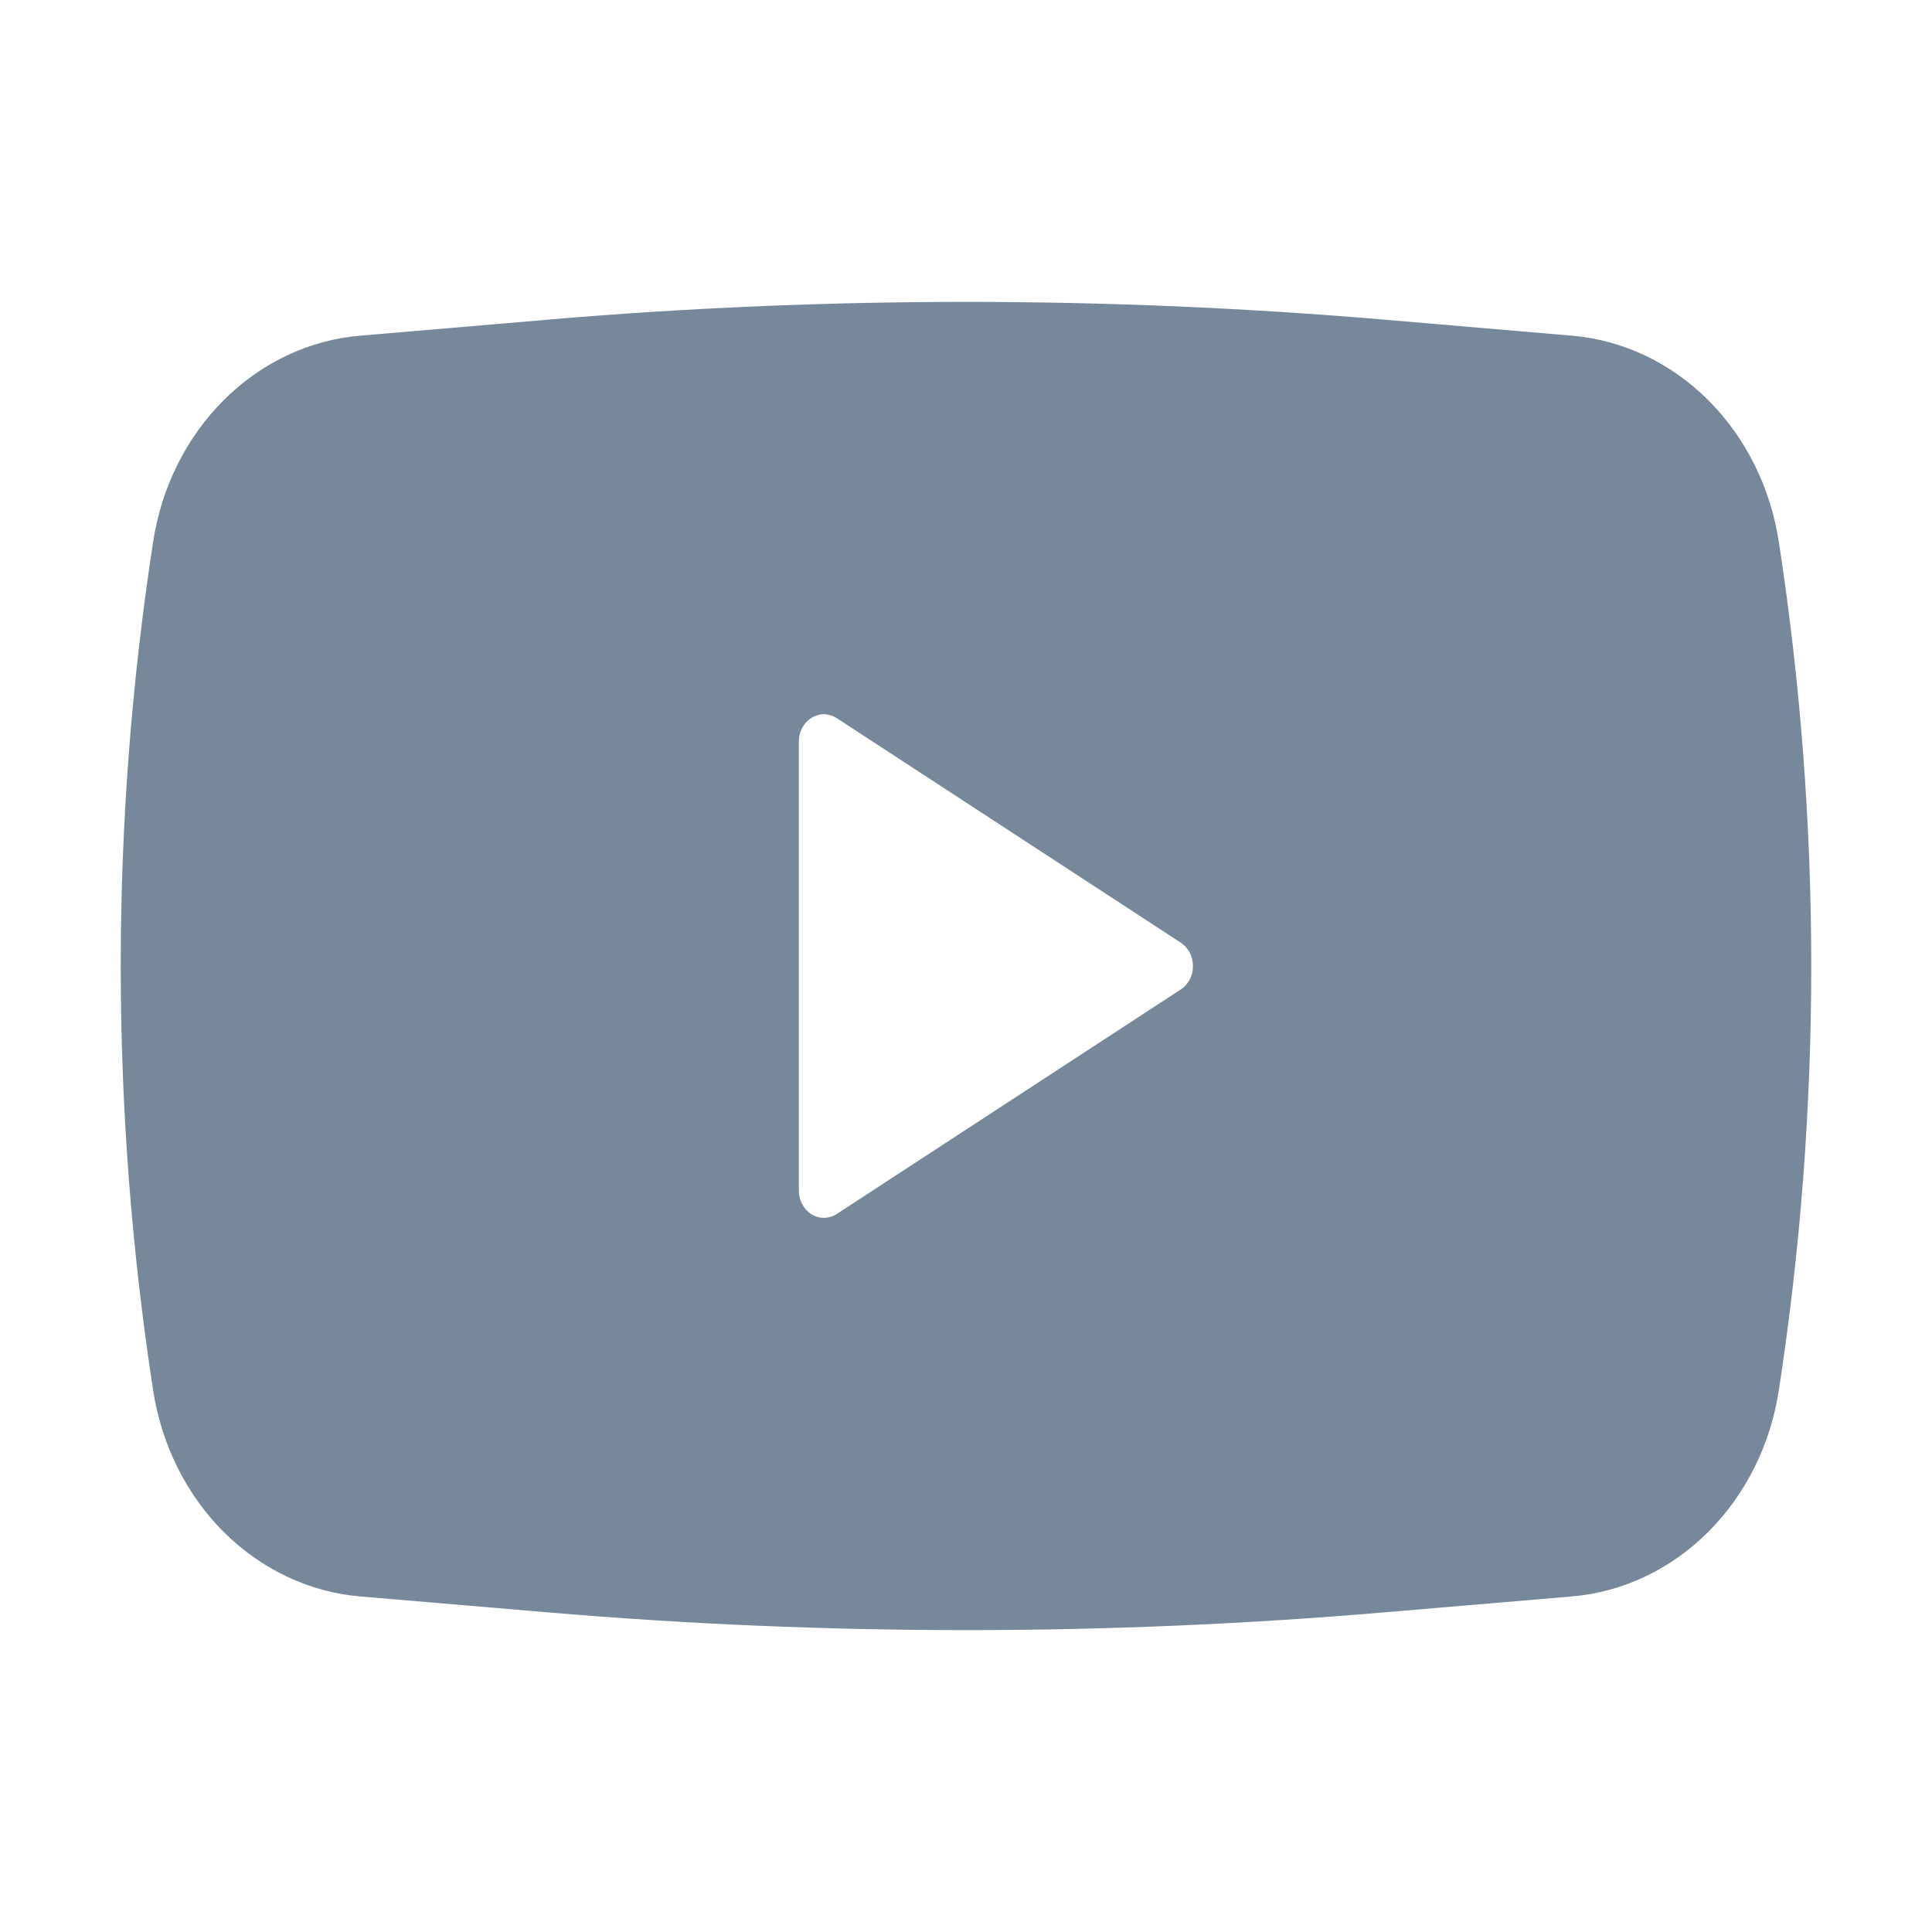
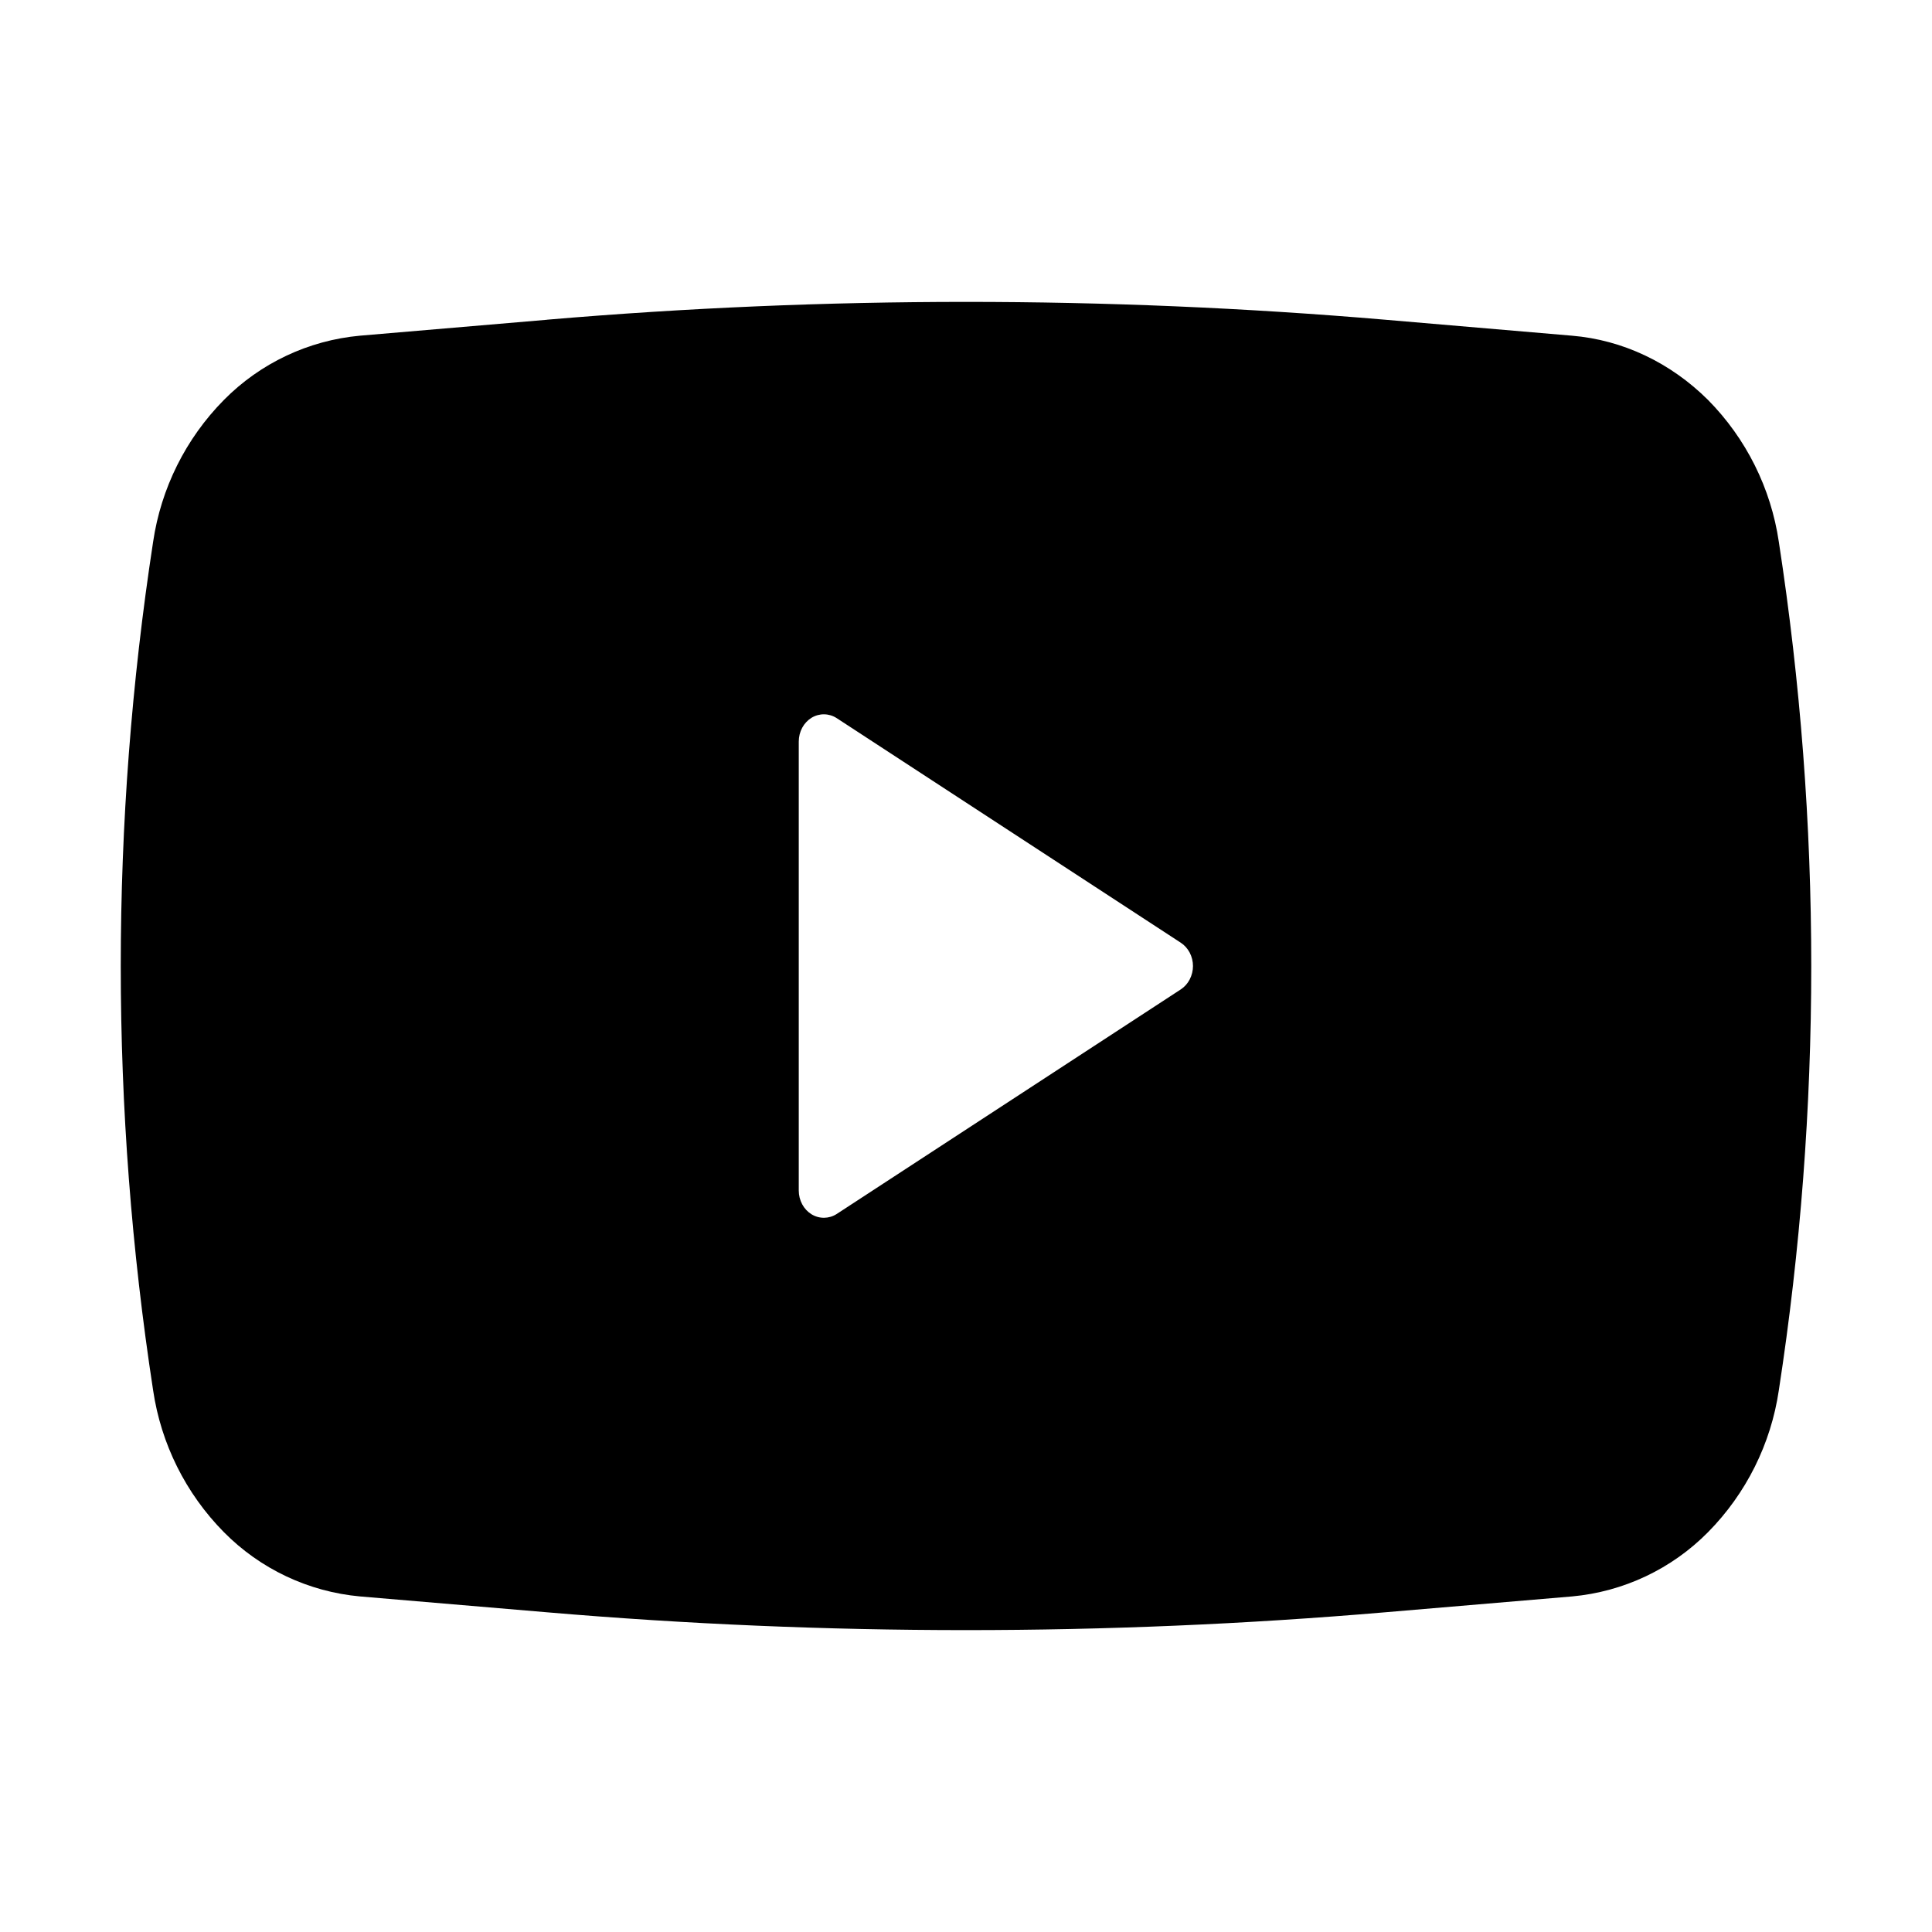
- <svg xmlns="http://www.w3.org/2000/svg" width="32" height="32" viewBox="0 0 32 32" fill="none">
-   <path fill-rule="evenodd" clip-rule="evenodd" d="M9.064 5.295C13.681 4.902 18.319 4.902 22.936 5.295L26.036 5.56C26.876 5.631 27.669 6.006 28.291 6.625C28.912 7.244 29.325 8.071 29.463 8.975C30.179 13.628 30.179 18.375 29.463 23.027C29.325 23.93 28.912 24.757 28.291 25.376C27.67 25.995 26.877 26.37 26.038 26.442L22.937 26.705C18.32 27.098 13.681 27.098 9.064 26.705L5.963 26.442C5.123 26.37 4.33 25.995 3.708 25.377C3.087 24.758 2.675 23.93 2.536 23.027C1.821 18.375 1.821 13.627 2.536 8.975C2.674 8.071 3.087 7.244 3.708 6.625C4.329 6.006 5.122 5.631 5.962 5.56L9.062 5.296L9.064 5.295ZM13.231 19.72V12.281C13.231 12.202 13.251 12.123 13.288 12.054C13.325 11.985 13.378 11.928 13.442 11.889C13.506 11.85 13.578 11.829 13.651 11.83C13.725 11.831 13.797 11.854 13.86 11.895L19.558 15.614C19.62 15.654 19.67 15.711 19.706 15.778C19.741 15.846 19.759 15.923 19.759 16.001C19.759 16.079 19.741 16.155 19.706 16.223C19.67 16.291 19.62 16.348 19.558 16.388L13.86 20.107C13.797 20.148 13.725 20.17 13.651 20.171C13.578 20.172 13.506 20.152 13.442 20.112C13.378 20.073 13.325 20.016 13.288 19.947C13.251 19.878 13.231 19.8 13.231 19.72Z" fill="#77889A" />
+ <svg xmlns="http://www.w3.org/2000/svg" width="32" height="32" viewBox="0 0 32 32">
+   <path fill-rule="evenodd" d="M9.064 5.295a81.771 81.771 0 0 1 13.872 0l3.1.265c.84.07 1.633.446 2.255 1.065a4.218 4.218 0 0 1 1.172 2.35c.716 4.653.716 9.4 0 14.052a4.22 4.22 0 0 1-1.172 2.35 3.63 3.63 0 0 1-2.253 1.065l-3.101.263a81.752 81.752 0 0 1-13.873 0l-3.101-.263a3.631 3.631 0 0 1-2.255-1.065 4.218 4.218 0 0 1-1.172-2.35 46.332 46.332 0 0 1 0-14.052 4.219 4.219 0 0 1 1.172-2.35A3.631 3.631 0 0 1 5.962 5.56l3.1-.264.002-.001ZM13.23 19.72v-7.438c0-.08.02-.159.057-.228a.436.436 0 0 1 .154-.165.39.39 0 0 1 .418.006l5.698 3.719c.062.04.112.097.148.164a.482.482 0 0 1 0 .445.436.436 0 0 1-.148.165l-5.698 3.719a.39.39 0 0 1-.418.005.435.435 0 0 1-.154-.165.482.482 0 0 1-.057-.227Z" clip-rule="evenodd" />
</svg>
